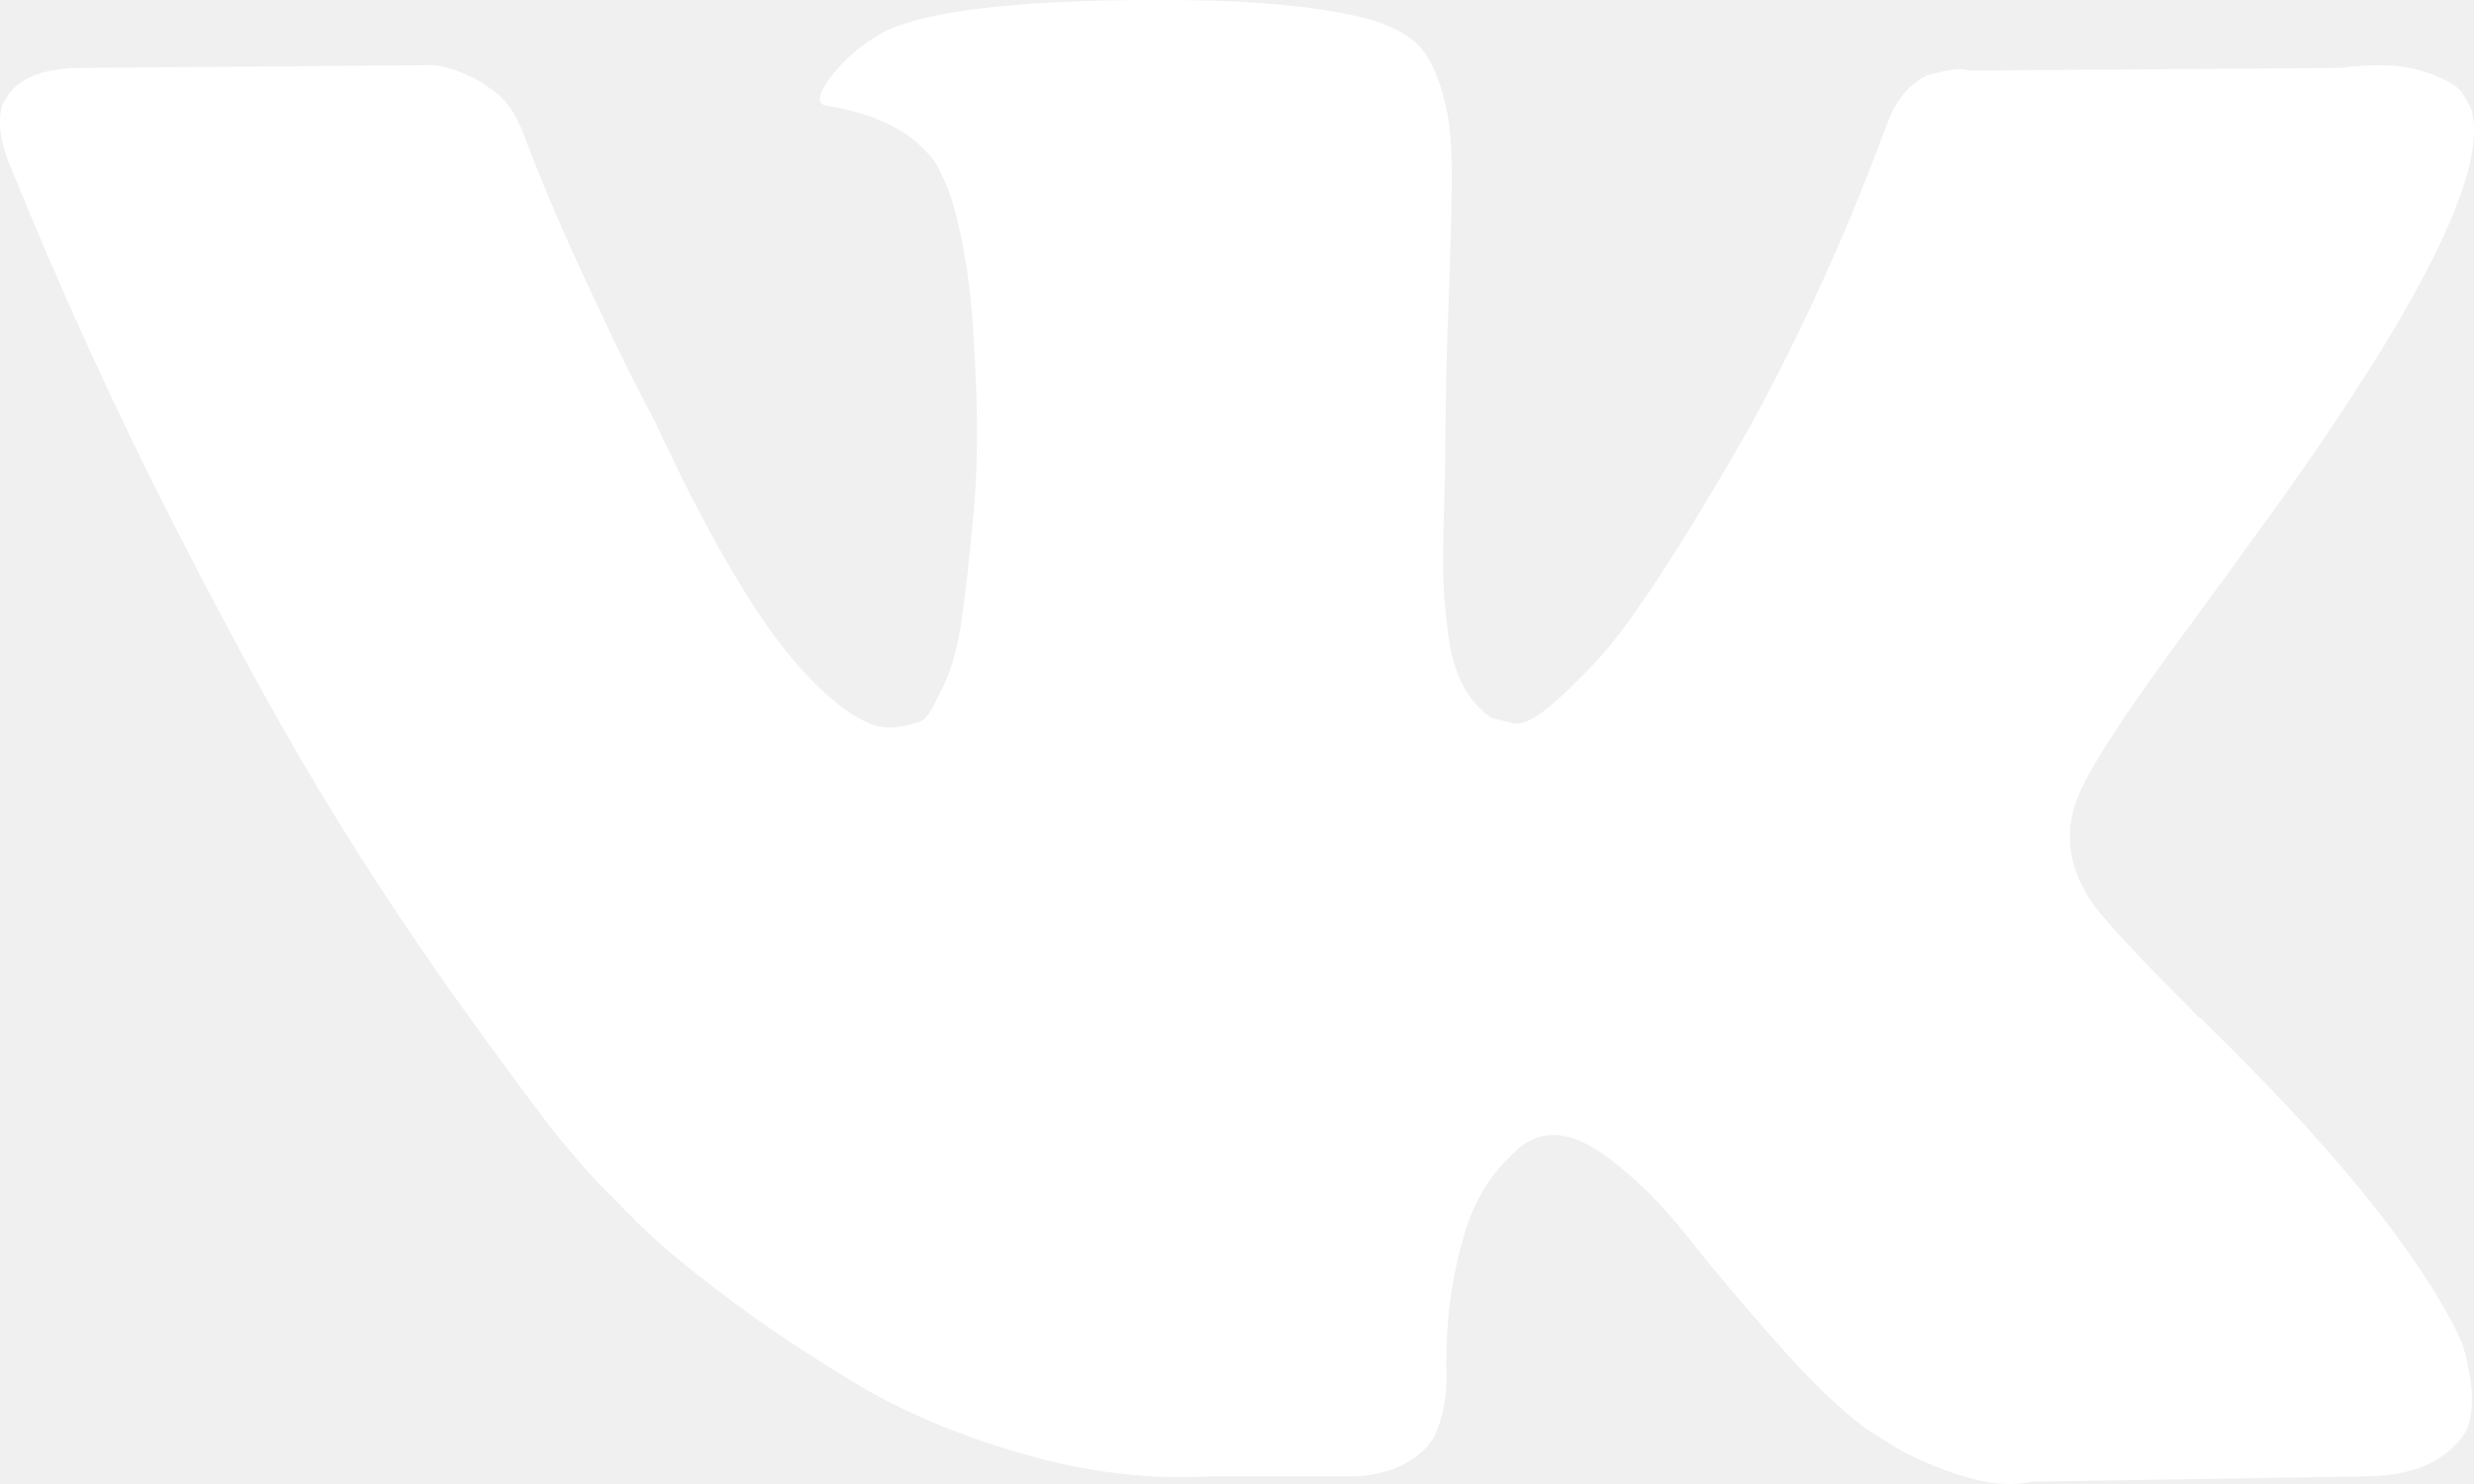
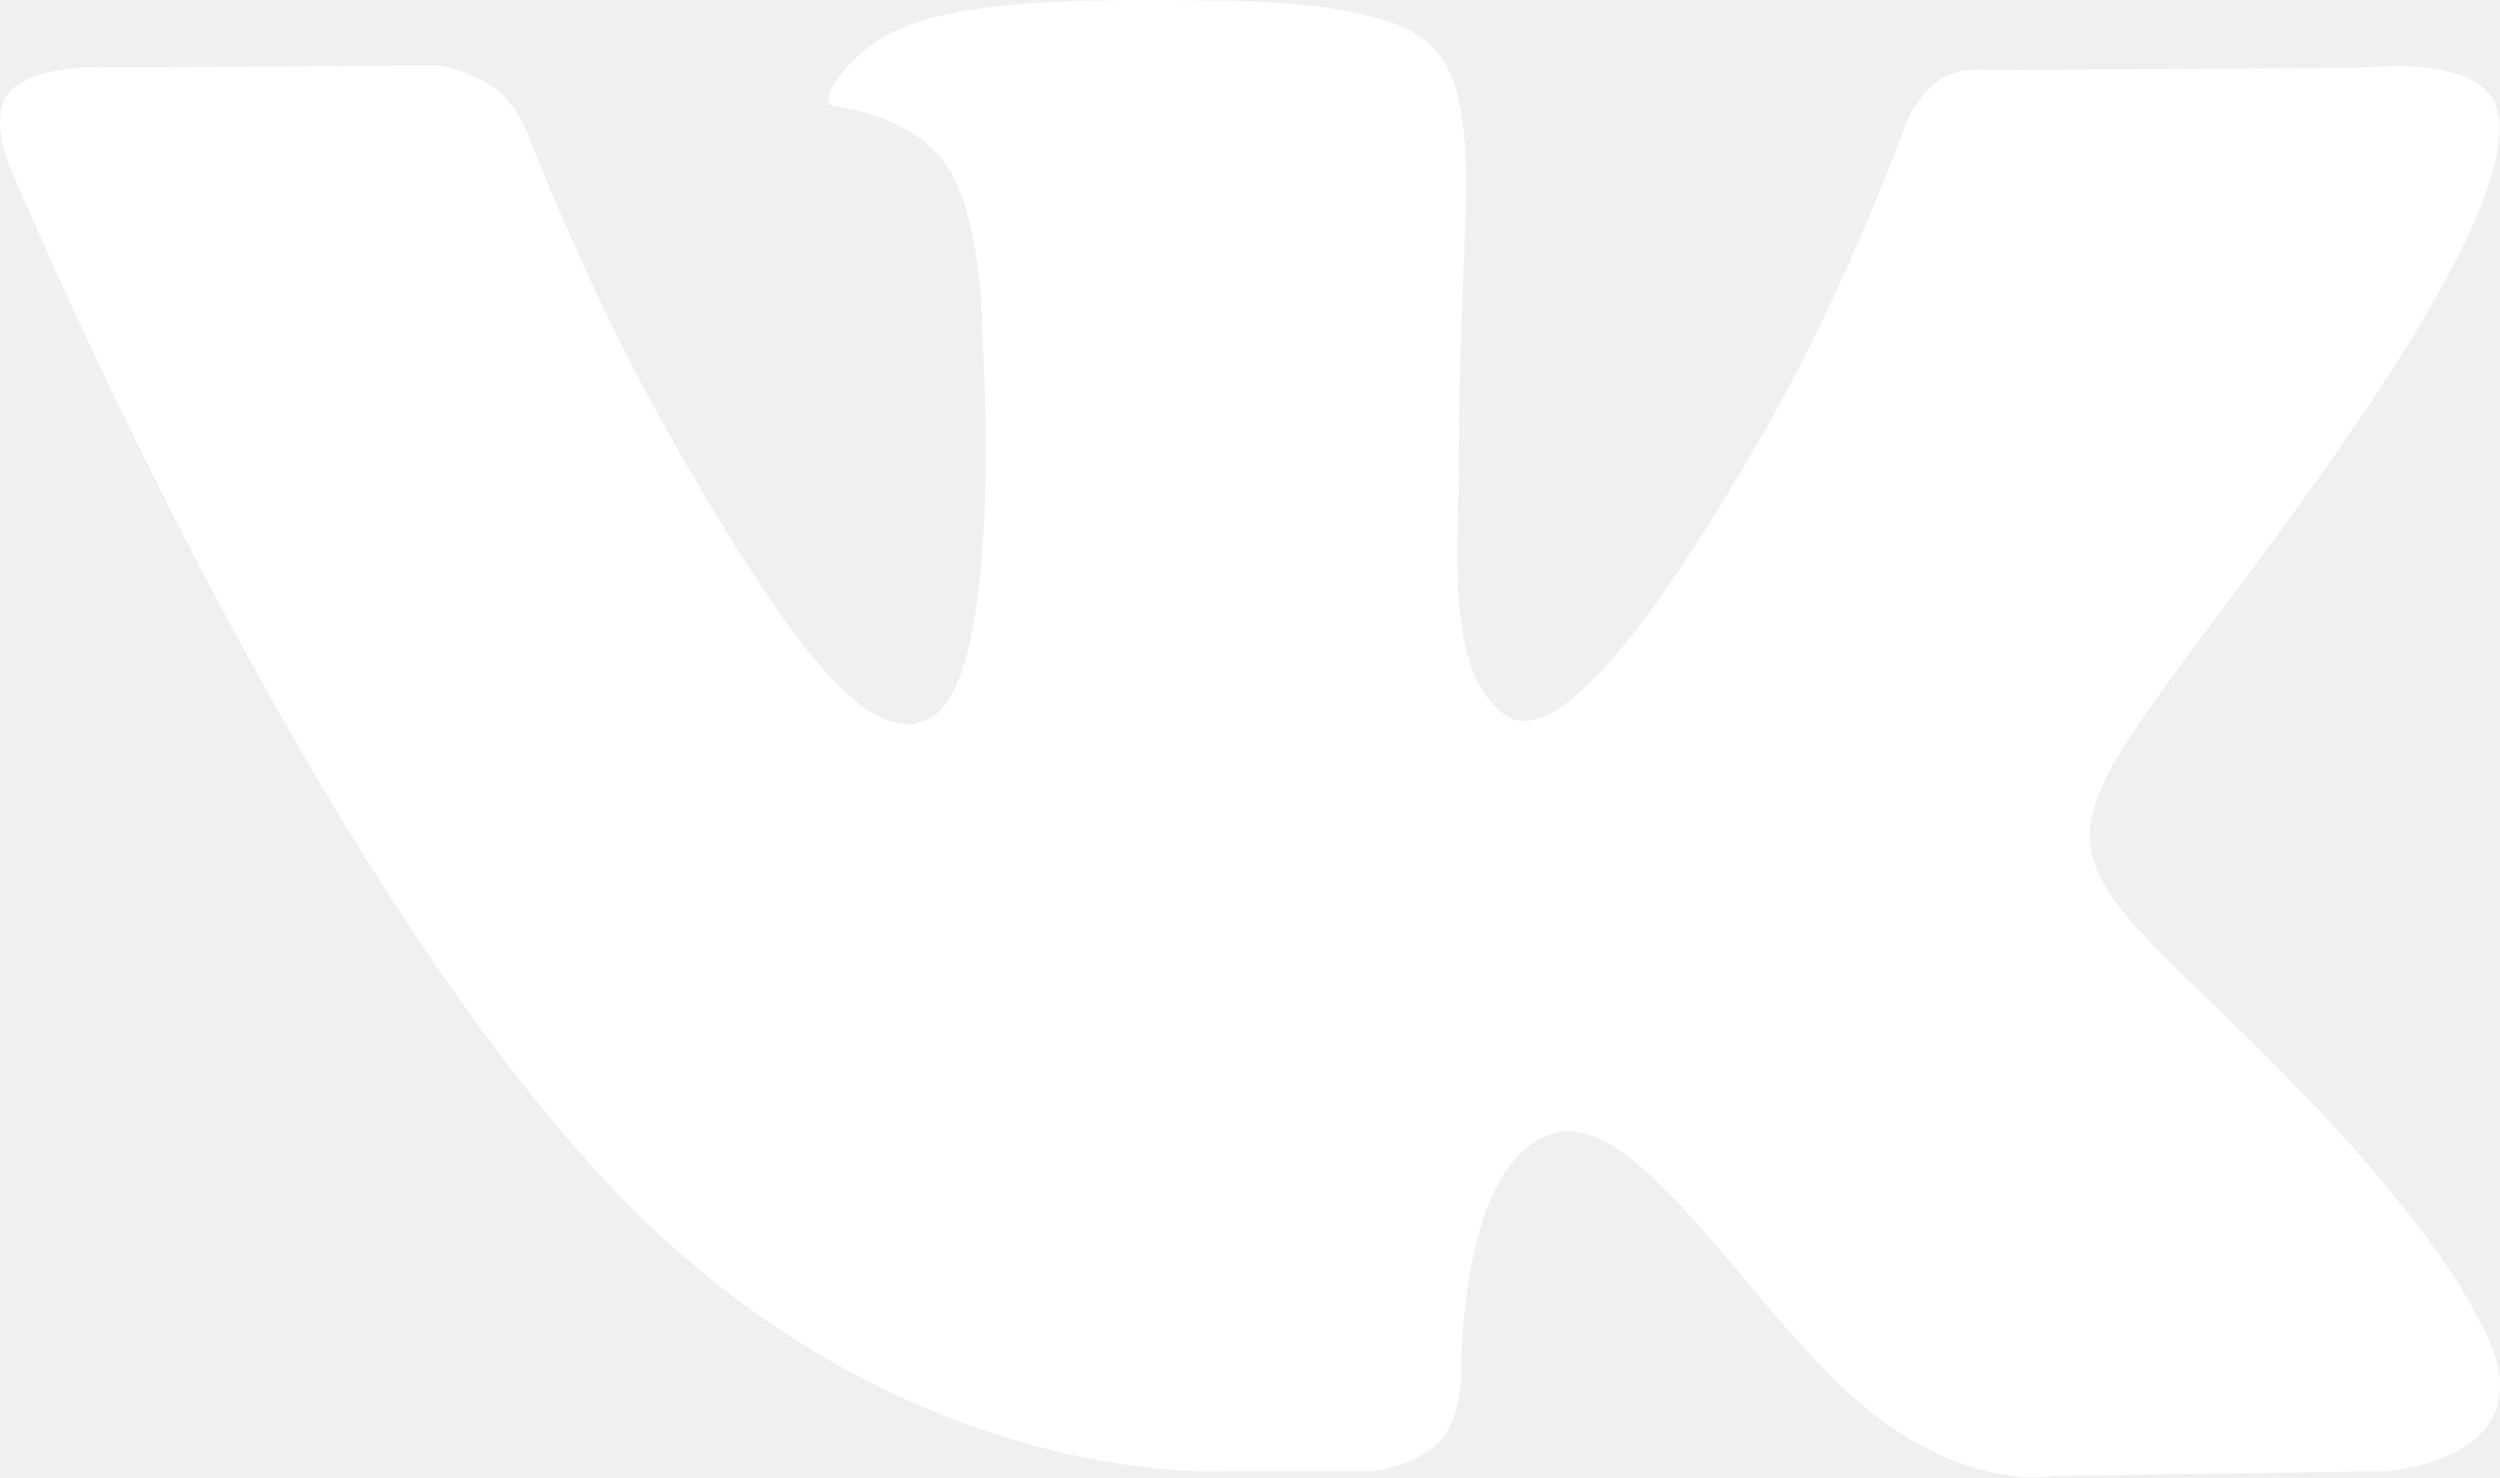
- <svg xmlns="http://www.w3.org/2000/svg" width="15" height="9" viewBox="0 0 15 9" fill="none">
-   <path d="M14.92 8.128C14.902 8.087 14.885 8.053 14.87 8.025C14.609 7.532 14.112 6.927 13.378 6.21L13.362 6.194L13.355 6.186L13.347 6.177H13.339C13.006 5.843 12.795 5.619 12.706 5.504C12.545 5.285 12.508 5.063 12.597 4.838C12.659 4.669 12.894 4.31 13.3 3.763C13.513 3.472 13.682 3.24 13.807 3.065C14.708 1.805 15.099 1 14.979 0.65L14.932 0.568C14.901 0.519 14.82 0.474 14.69 0.432C14.56 0.391 14.393 0.385 14.19 0.412L11.941 0.428C11.905 0.415 11.853 0.416 11.785 0.432C11.717 0.449 11.683 0.457 11.683 0.457L11.644 0.478L11.613 0.502C11.587 0.519 11.559 0.548 11.527 0.589C11.496 0.63 11.47 0.678 11.449 0.732C11.204 1.395 10.926 2.011 10.614 2.58C10.421 2.92 10.244 3.214 10.082 3.463C9.921 3.712 9.786 3.896 9.676 4.013C9.567 4.131 9.468 4.225 9.38 4.297C9.291 4.368 9.223 4.398 9.177 4.387C9.13 4.376 9.086 4.365 9.044 4.354C8.971 4.305 8.912 4.238 8.868 4.153C8.824 4.068 8.794 3.961 8.778 3.833C8.763 3.704 8.753 3.593 8.751 3.5C8.748 3.407 8.75 3.275 8.755 3.106C8.76 2.936 8.763 2.821 8.763 2.761C8.763 2.553 8.767 2.327 8.774 2.083C8.782 1.84 8.789 1.646 8.794 1.504C8.799 1.362 8.802 1.211 8.802 1.052C8.802 0.894 8.792 0.769 8.774 0.679C8.756 0.588 8.729 0.501 8.692 0.416C8.656 0.331 8.603 0.265 8.532 0.219C8.462 0.172 8.375 0.135 8.271 0.108C7.995 0.042 7.643 0.007 7.216 0.001C6.248 -0.01 5.626 0.056 5.35 0.198C5.24 0.259 5.142 0.341 5.053 0.445C4.959 0.565 4.946 0.631 5.014 0.642C5.326 0.691 5.548 0.809 5.678 0.995L5.725 1.093C5.761 1.165 5.798 1.291 5.834 1.471C5.87 1.652 5.894 1.852 5.904 2.071C5.93 2.47 5.93 2.813 5.904 3.097C5.878 3.382 5.854 3.604 5.83 3.763C5.807 3.921 5.771 4.05 5.725 4.149C5.678 4.247 5.647 4.307 5.631 4.329C5.615 4.351 5.602 4.365 5.592 4.37C5.524 4.398 5.454 4.412 5.381 4.412C5.308 4.412 5.22 4.373 5.115 4.296C5.011 4.22 4.903 4.114 4.791 3.98C4.679 3.846 4.553 3.659 4.413 3.418C4.272 3.177 4.126 2.892 3.975 2.564L3.85 2.325C3.772 2.172 3.666 1.949 3.53 1.656C3.395 1.363 3.275 1.08 3.171 0.806C3.129 0.691 3.067 0.603 2.983 0.543L2.944 0.518C2.918 0.496 2.877 0.473 2.819 0.449C2.762 0.424 2.702 0.406 2.64 0.395L0.5 0.412C0.281 0.412 0.133 0.464 0.055 0.568L0.023 0.617C0.008 0.644 0 0.688 0 0.748C0 0.809 0.016 0.883 0.047 0.97C0.359 1.742 0.699 2.487 1.066 3.204C1.433 3.921 1.752 4.499 2.023 4.937C2.293 5.375 2.569 5.788 2.851 6.177C3.132 6.566 3.318 6.815 3.409 6.924C3.5 7.034 3.572 7.116 3.624 7.171L3.819 7.368C3.944 7.499 4.127 7.657 4.37 7.84C4.612 8.024 4.88 8.204 5.174 8.382C5.468 8.56 5.811 8.705 6.201 8.817C6.592 8.93 6.972 8.975 7.341 8.953H8.239C8.422 8.937 8.56 8.876 8.653 8.772L8.684 8.731C8.705 8.699 8.725 8.648 8.743 8.579C8.761 8.511 8.77 8.436 8.77 8.354C8.765 8.118 8.782 7.906 8.821 7.717C8.86 7.528 8.904 7.386 8.954 7.29C9.003 7.194 9.059 7.114 9.122 7.048C9.184 6.982 9.229 6.943 9.255 6.929C9.281 6.915 9.301 6.906 9.317 6.9C9.442 6.856 9.589 6.899 9.758 7.027C9.928 7.156 10.086 7.315 10.235 7.504C10.383 7.693 10.562 7.905 10.77 8.14C10.978 8.376 11.16 8.551 11.316 8.666L11.473 8.765C11.577 8.83 11.712 8.891 11.879 8.945C12.045 9 12.191 9.014 12.316 8.986L14.315 8.954C14.513 8.954 14.667 8.919 14.776 8.851C14.886 8.782 14.95 8.707 14.971 8.625C14.992 8.543 14.993 8.45 14.975 8.346C14.957 8.242 14.939 8.169 14.92 8.128Z" fill="white" />
+ <svg xmlns="http://www.w3.org/2000/svg" width="22" height="13" viewBox="0 0 22 13" fill="none">
+   <path fill-rule="evenodd" clip-rule="evenodd" d="M12.079 12.946C12.079 12.946 12.476 12.9 12.679 12.674C12.866 12.466 12.859 12.075 12.859 12.075C12.859 12.075 12.834 10.248 13.653 9.979C14.46 9.714 15.496 11.745 16.596 12.527C17.427 13.117 18.057 12.988 18.057 12.988L20.996 12.946C20.996 12.946 22.532 12.848 21.804 11.596C21.744 11.493 21.379 10.67 19.62 8.978C17.776 7.207 18.024 7.493 20.243 4.43C21.594 2.564 22.134 1.425 21.965 0.938C21.805 0.472 20.811 0.596 20.811 0.596L17.503 0.617C17.503 0.617 17.258 0.582 17.076 0.695C16.898 0.805 16.783 1.063 16.783 1.063C16.783 1.063 16.26 2.506 15.562 3.734C14.089 6.324 13.5 6.461 13.259 6.301C12.699 5.925 12.839 4.794 12.839 3.991C12.839 1.48 13.207 0.433 12.123 0.162C11.764 0.072 11.499 0.013 10.579 0.003C9.399 -0.009 8.4 0.007 7.834 0.294C7.457 0.484 7.167 0.91 7.344 0.935C7.563 0.965 8.058 1.073 8.32 1.443C8.659 1.921 8.647 2.993 8.647 2.993C8.647 2.993 8.842 5.949 8.192 6.315C7.747 6.567 7.136 6.053 5.822 3.703C5.149 2.499 4.641 1.169 4.641 1.169C4.641 1.169 4.544 0.92 4.368 0.786C4.156 0.625 3.86 0.575 3.86 0.575L0.717 0.596C0.717 0.596 0.245 0.609 0.072 0.822C-0.082 1.01 0.06 1.402 0.06 1.402C0.06 1.402 2.521 7.365 5.308 10.371C7.863 13.126 10.764 12.946 10.764 12.946H12.079Z" fill="white" />
</svg>
